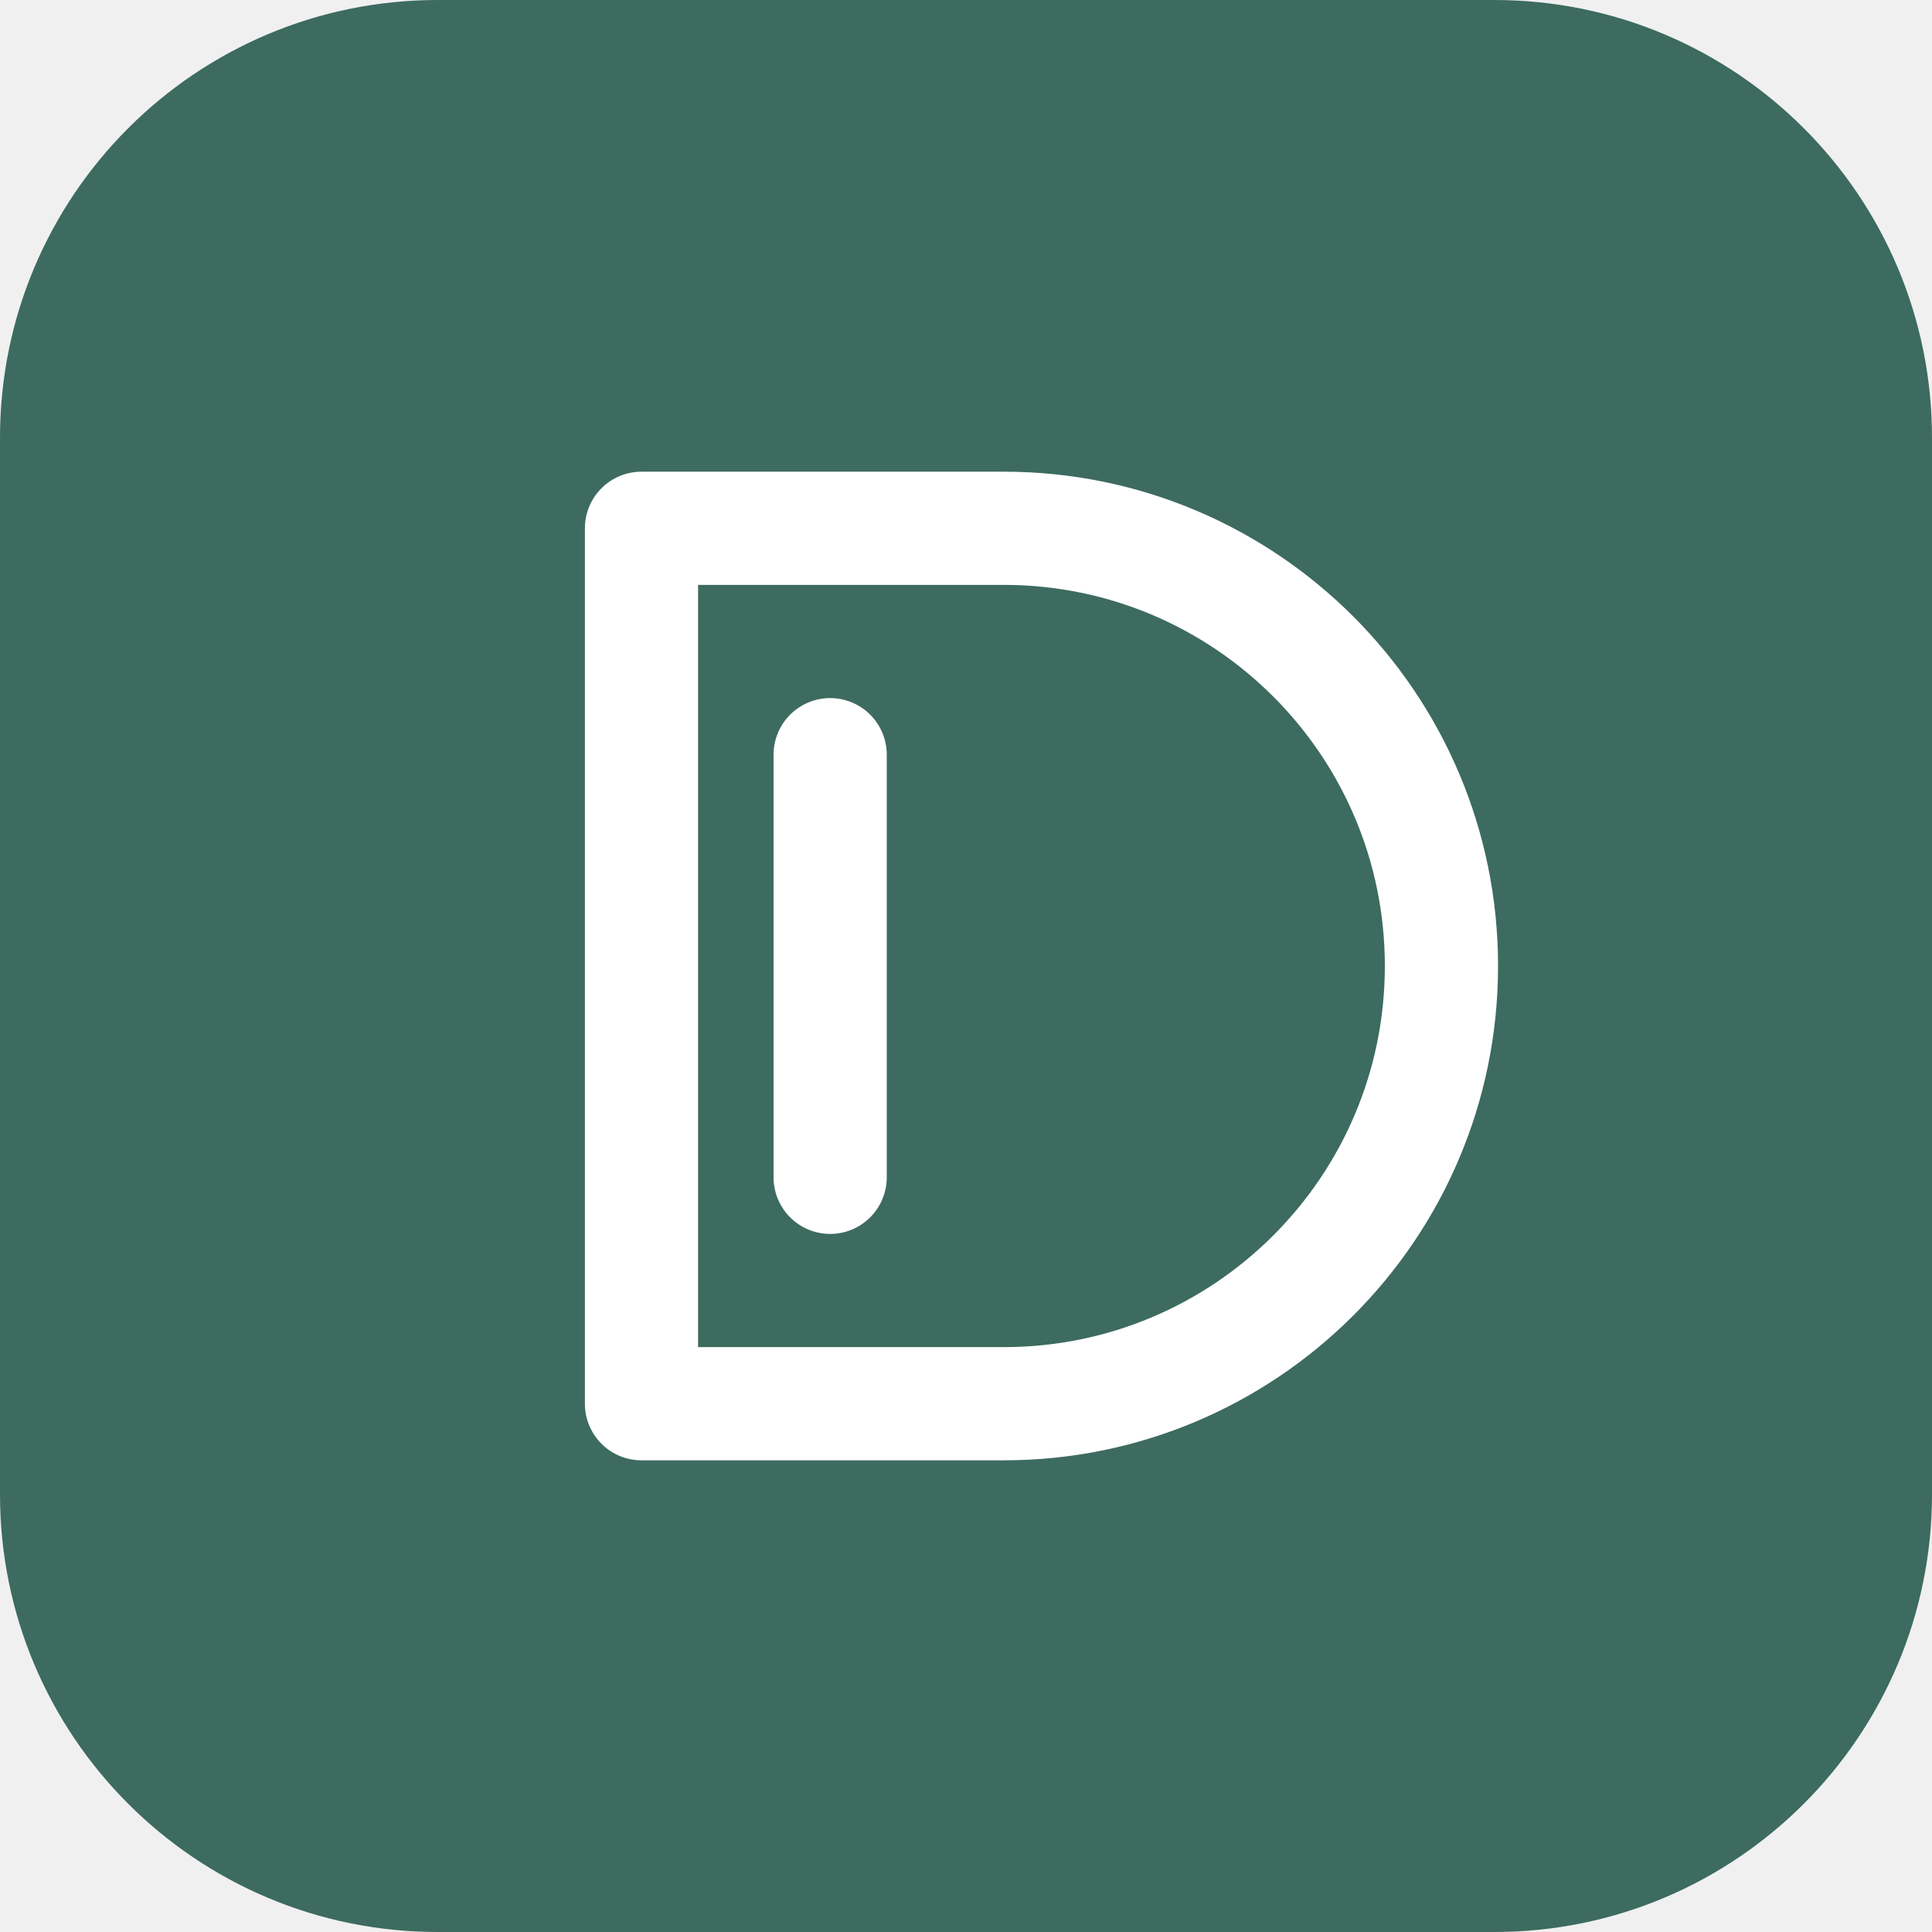
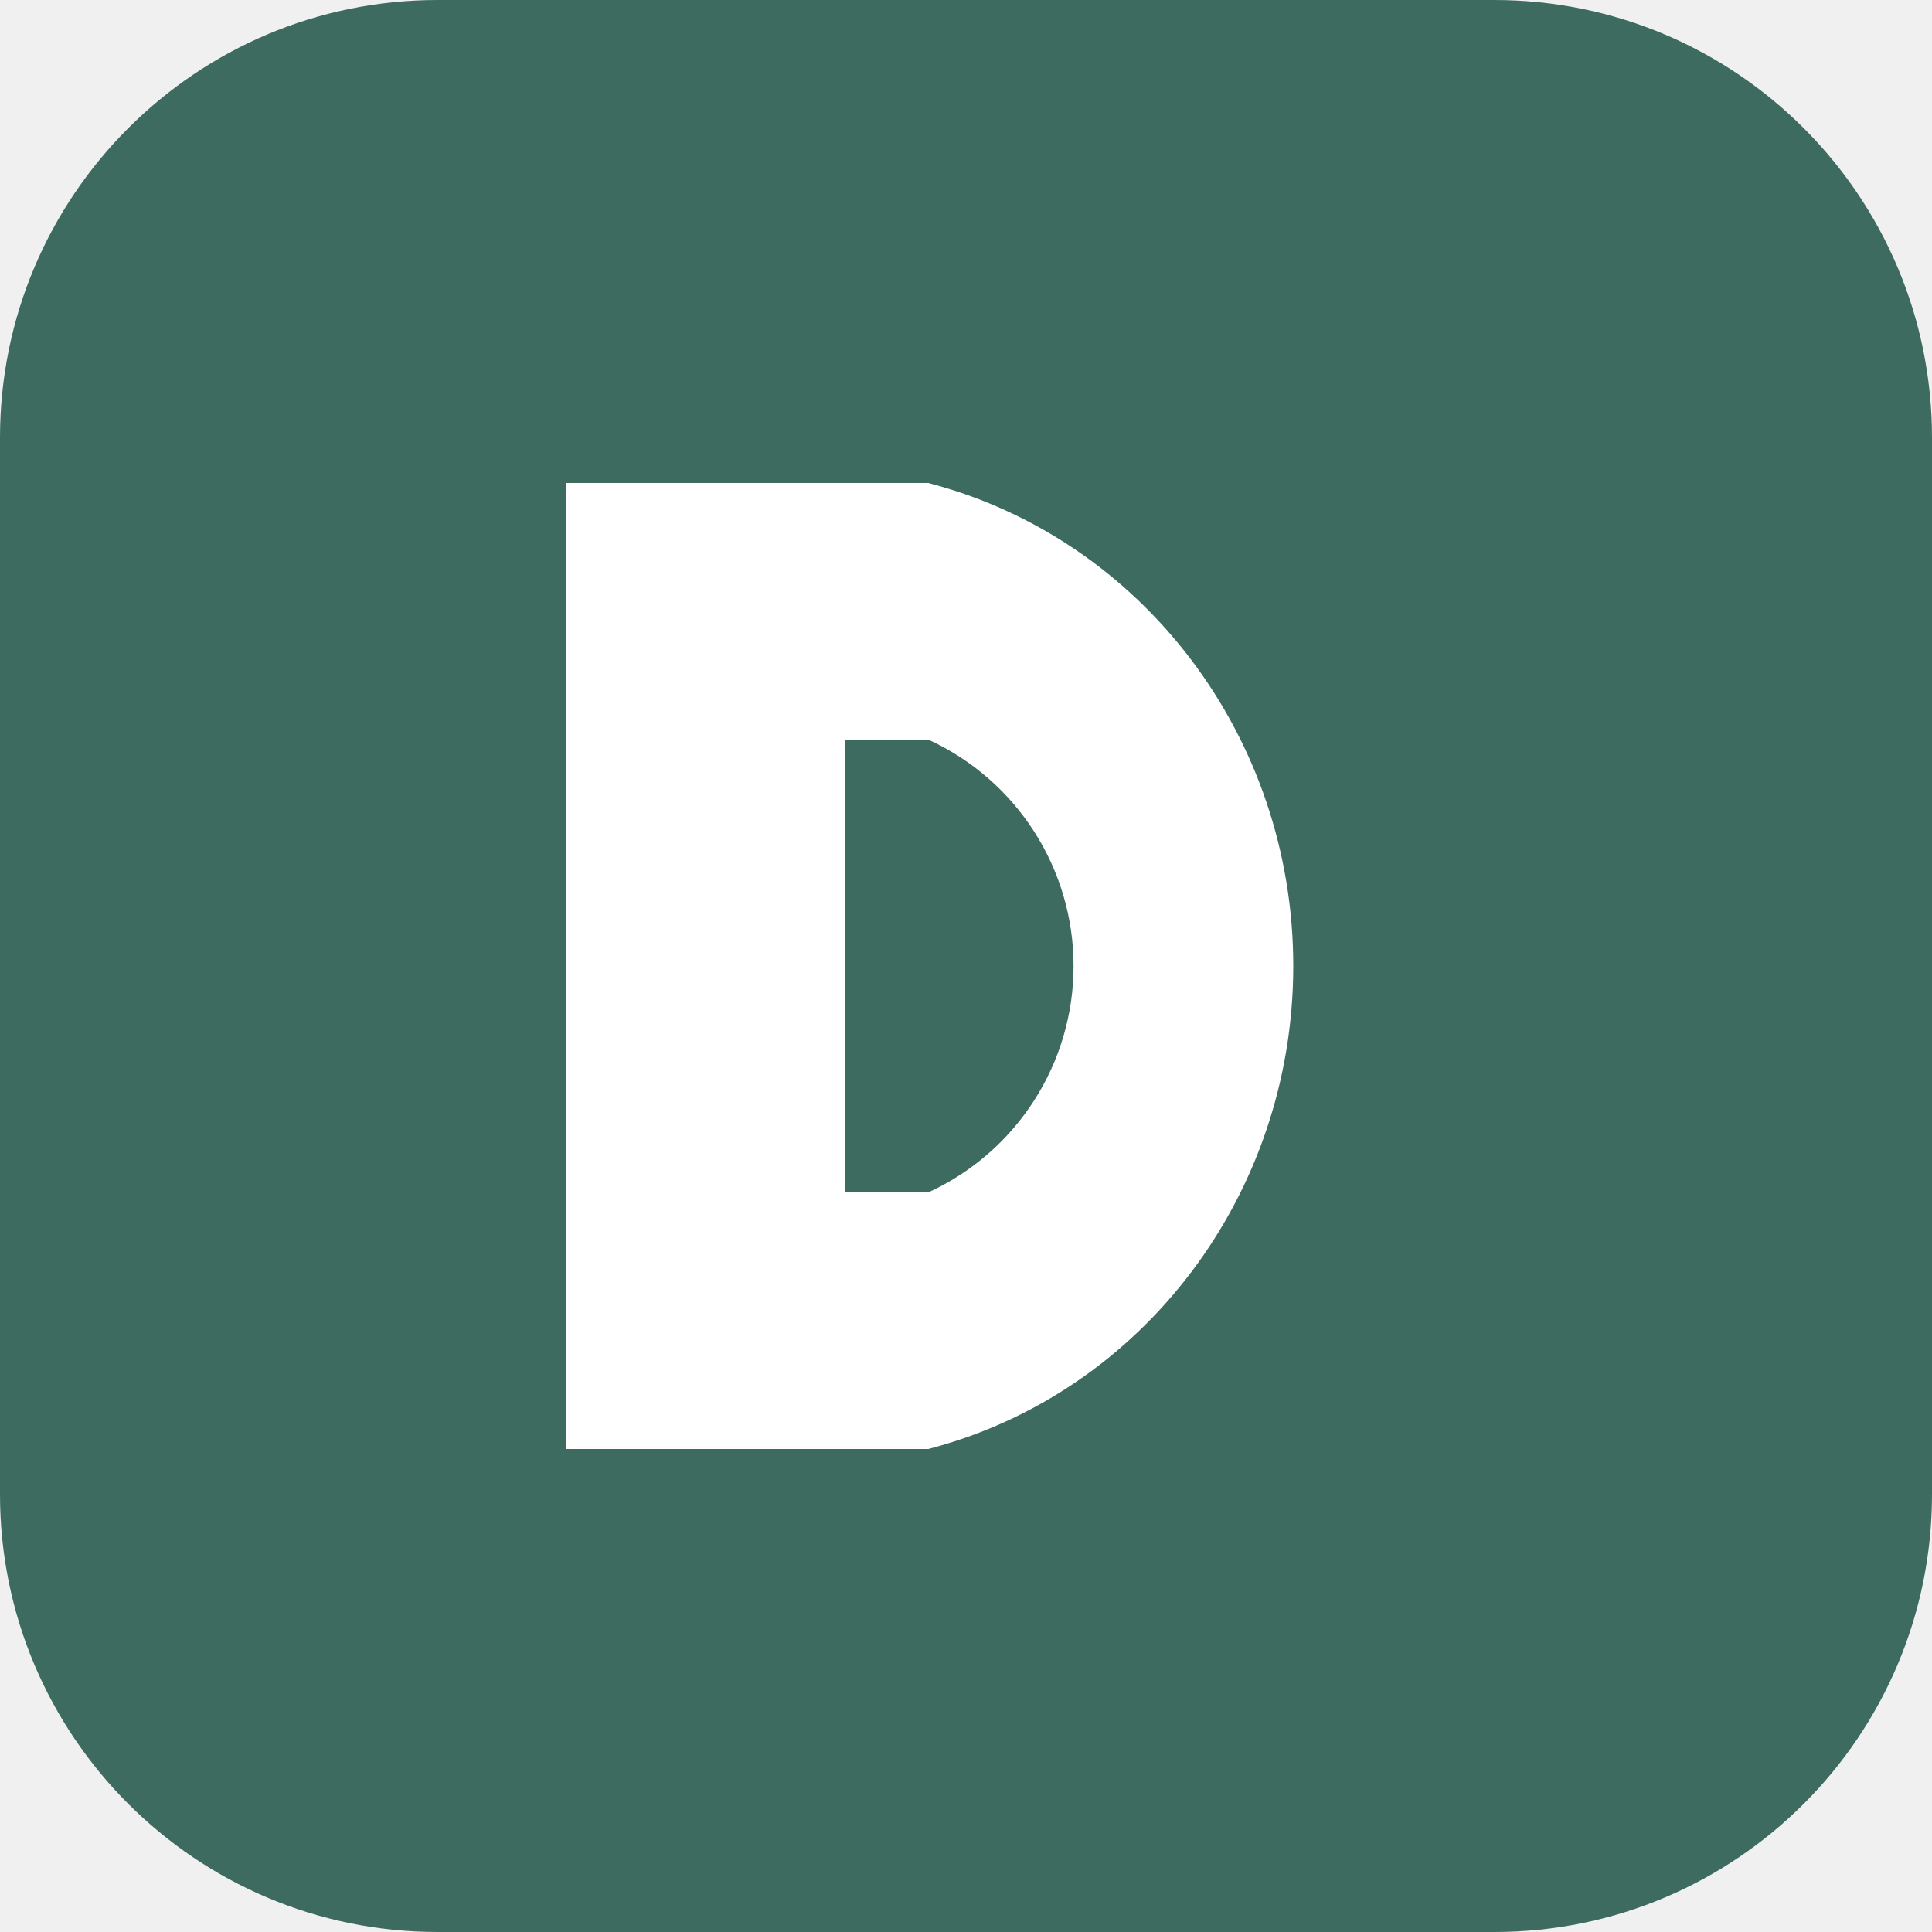
- <svg xmlns="http://www.w3.org/2000/svg" width="512" height="512" viewBox="0 0 512 512">
+ <svg xmlns="http://www.w3.org/2000/svg" width="512" height="512" viewBox="0 0 512 512" role="img" aria-label="Draften">
  <rect width="512" height="512" rx="116" fill="#3d6b5f" />
-   <path d="M170 140 h96 a106 106 0 0 1 0 232 h-96 z" fill="none" stroke="#fff" stroke-width="30" stroke-linejoin="round" />
-   <path d="M220 200 v112" fill="none" stroke="#fff" stroke-width="30" stroke-linecap="round" />
+   <path fill="#ffffff" fill-rule="evenodd" d="M150 128h96a128 132 0 0 1 0 256h-96V128zm74 68v120h22a66 66 0 0 0 0-120h-22z" />
</svg>
